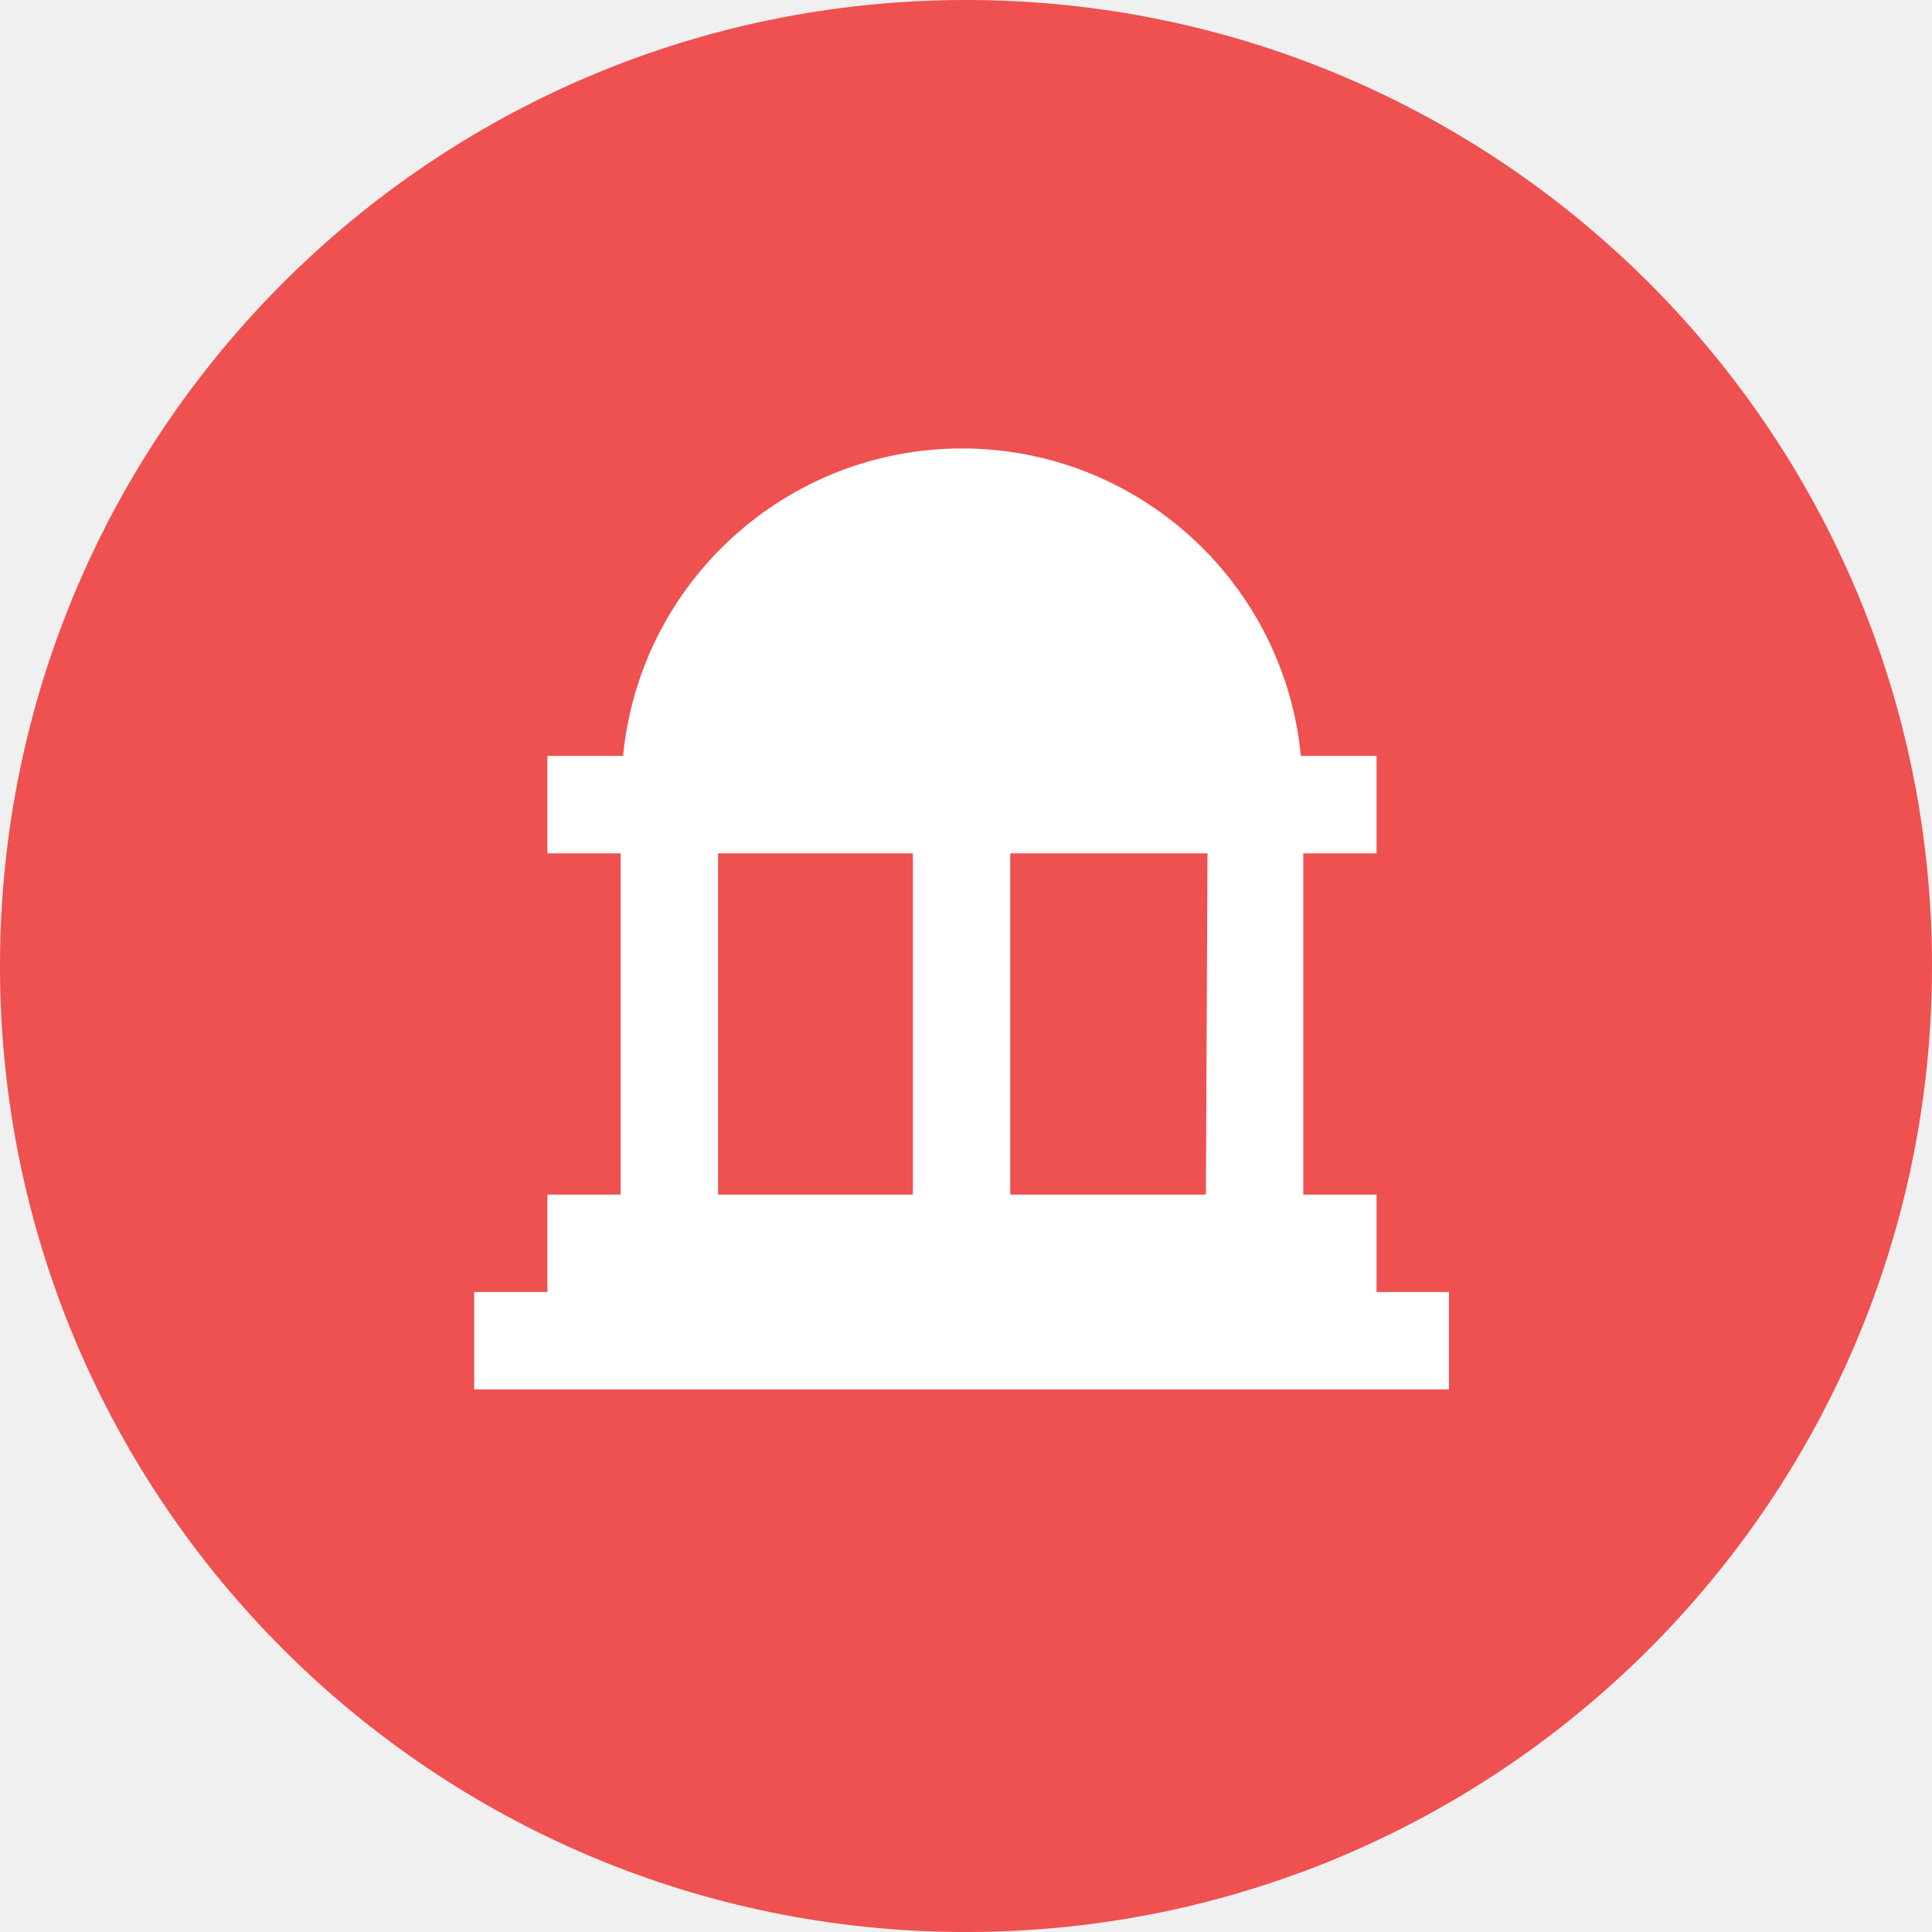
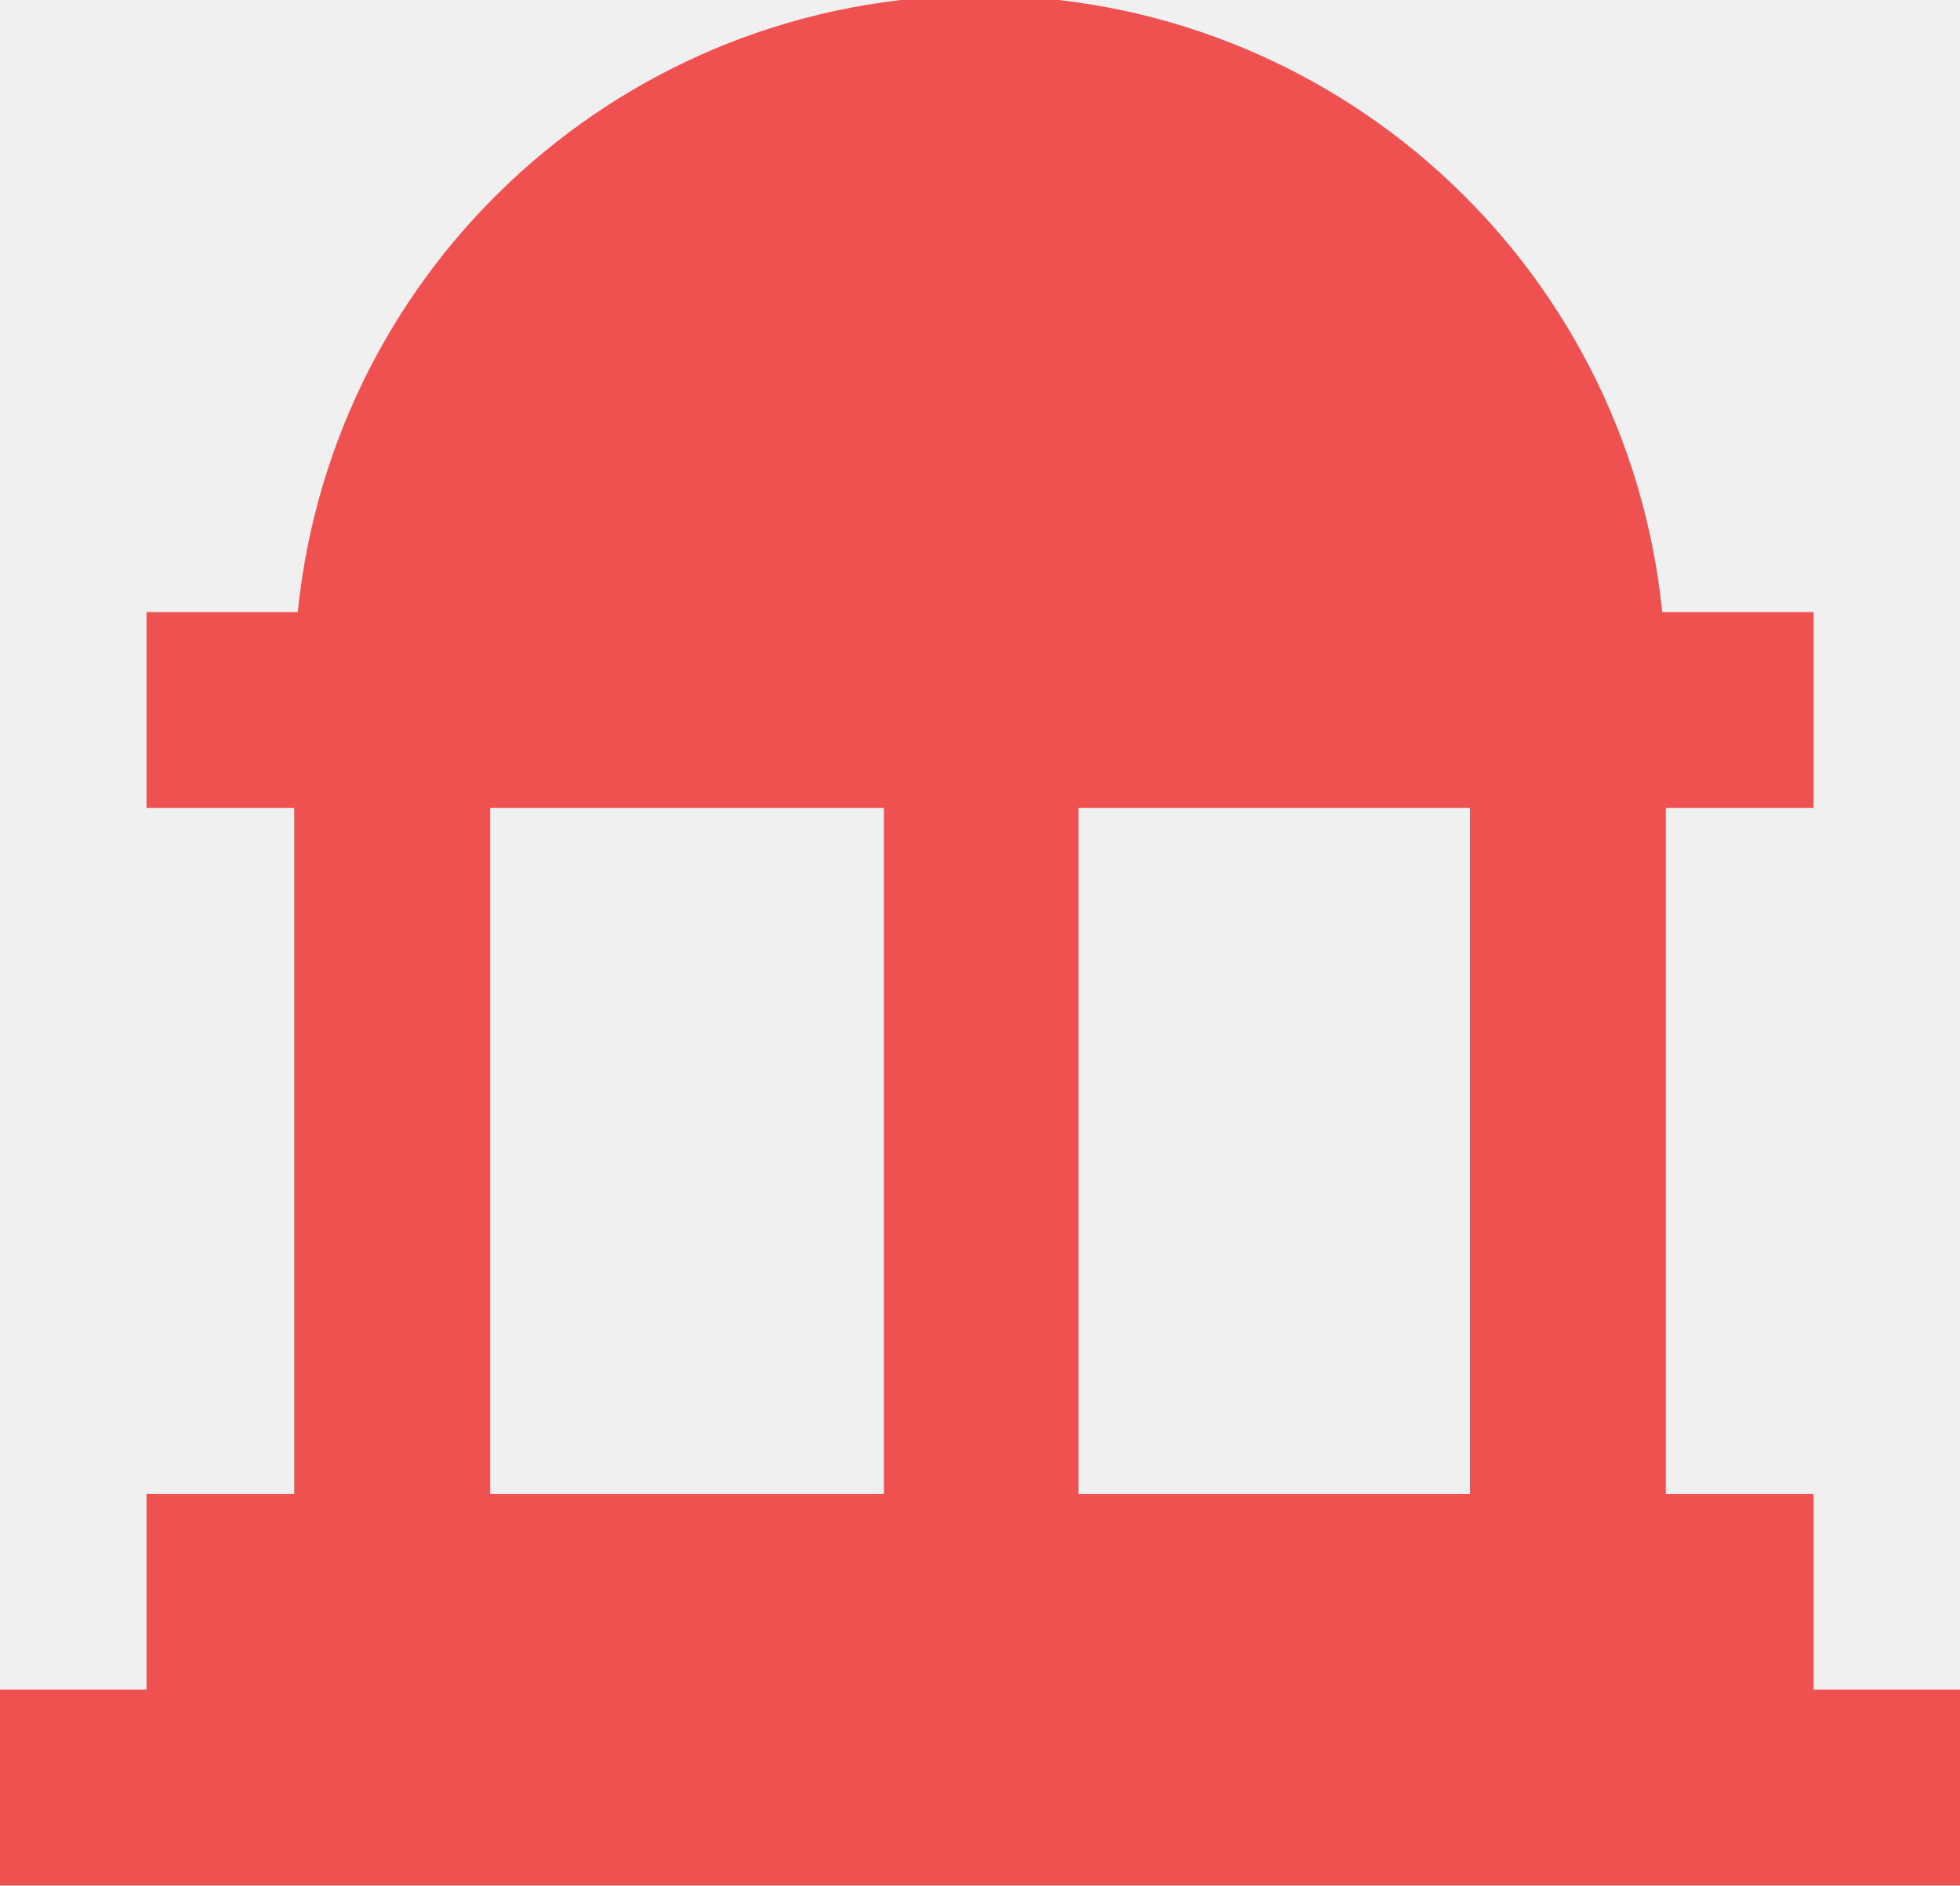
- <svg xmlns="http://www.w3.org/2000/svg" viewBox="0 0 24 24">
+ <svg xmlns="http://www.w3.org/2000/svg" viewBox="0 0 16.72 16.08">
  <defs>
-     <style>.cls-1{fill:#ef5050;}.cls-2{fill:#fff;}</style>
+     <style>.cls-1{fill:#ef5050;}</style>
  </defs>
  <g id="Layer_2" data-name="Layer 2">
    <g id="Layer_1-2" data-name="Layer 1">
-       <path class="cls-1" d="M12,0A12,12,0,1,0,24,12,12,12,0,0,0,12,0Z" />
-       <path class="cls-2" d="M17.1,14.84h-.91V10.6h.91V9.39h-.94a4.23,4.23,0,0,0-8.42,0H6.8V10.6h.91v4.24H6.8v1.21H5.89v1.21H18V16.05h-.9Zm-5.76,0H8.92V10.6h2.42Zm3.64,0H12.55V10.6H15Z" />
+       <path class="cls-1" d="M15.47,14.41V12.74H14.21V6.89h1.26V5.22H14.18a5.85,5.85,0,0,0-11.64,0H1.25V6.89H2.51v5.85H1.25v1.67H0v1.67H16.72V14.41Zm-2.93-1.67H9.2V6.89h3.34Zm-5-5.85v5.85H4.18V6.89Z" />
    </g>
  </g>
</svg>
